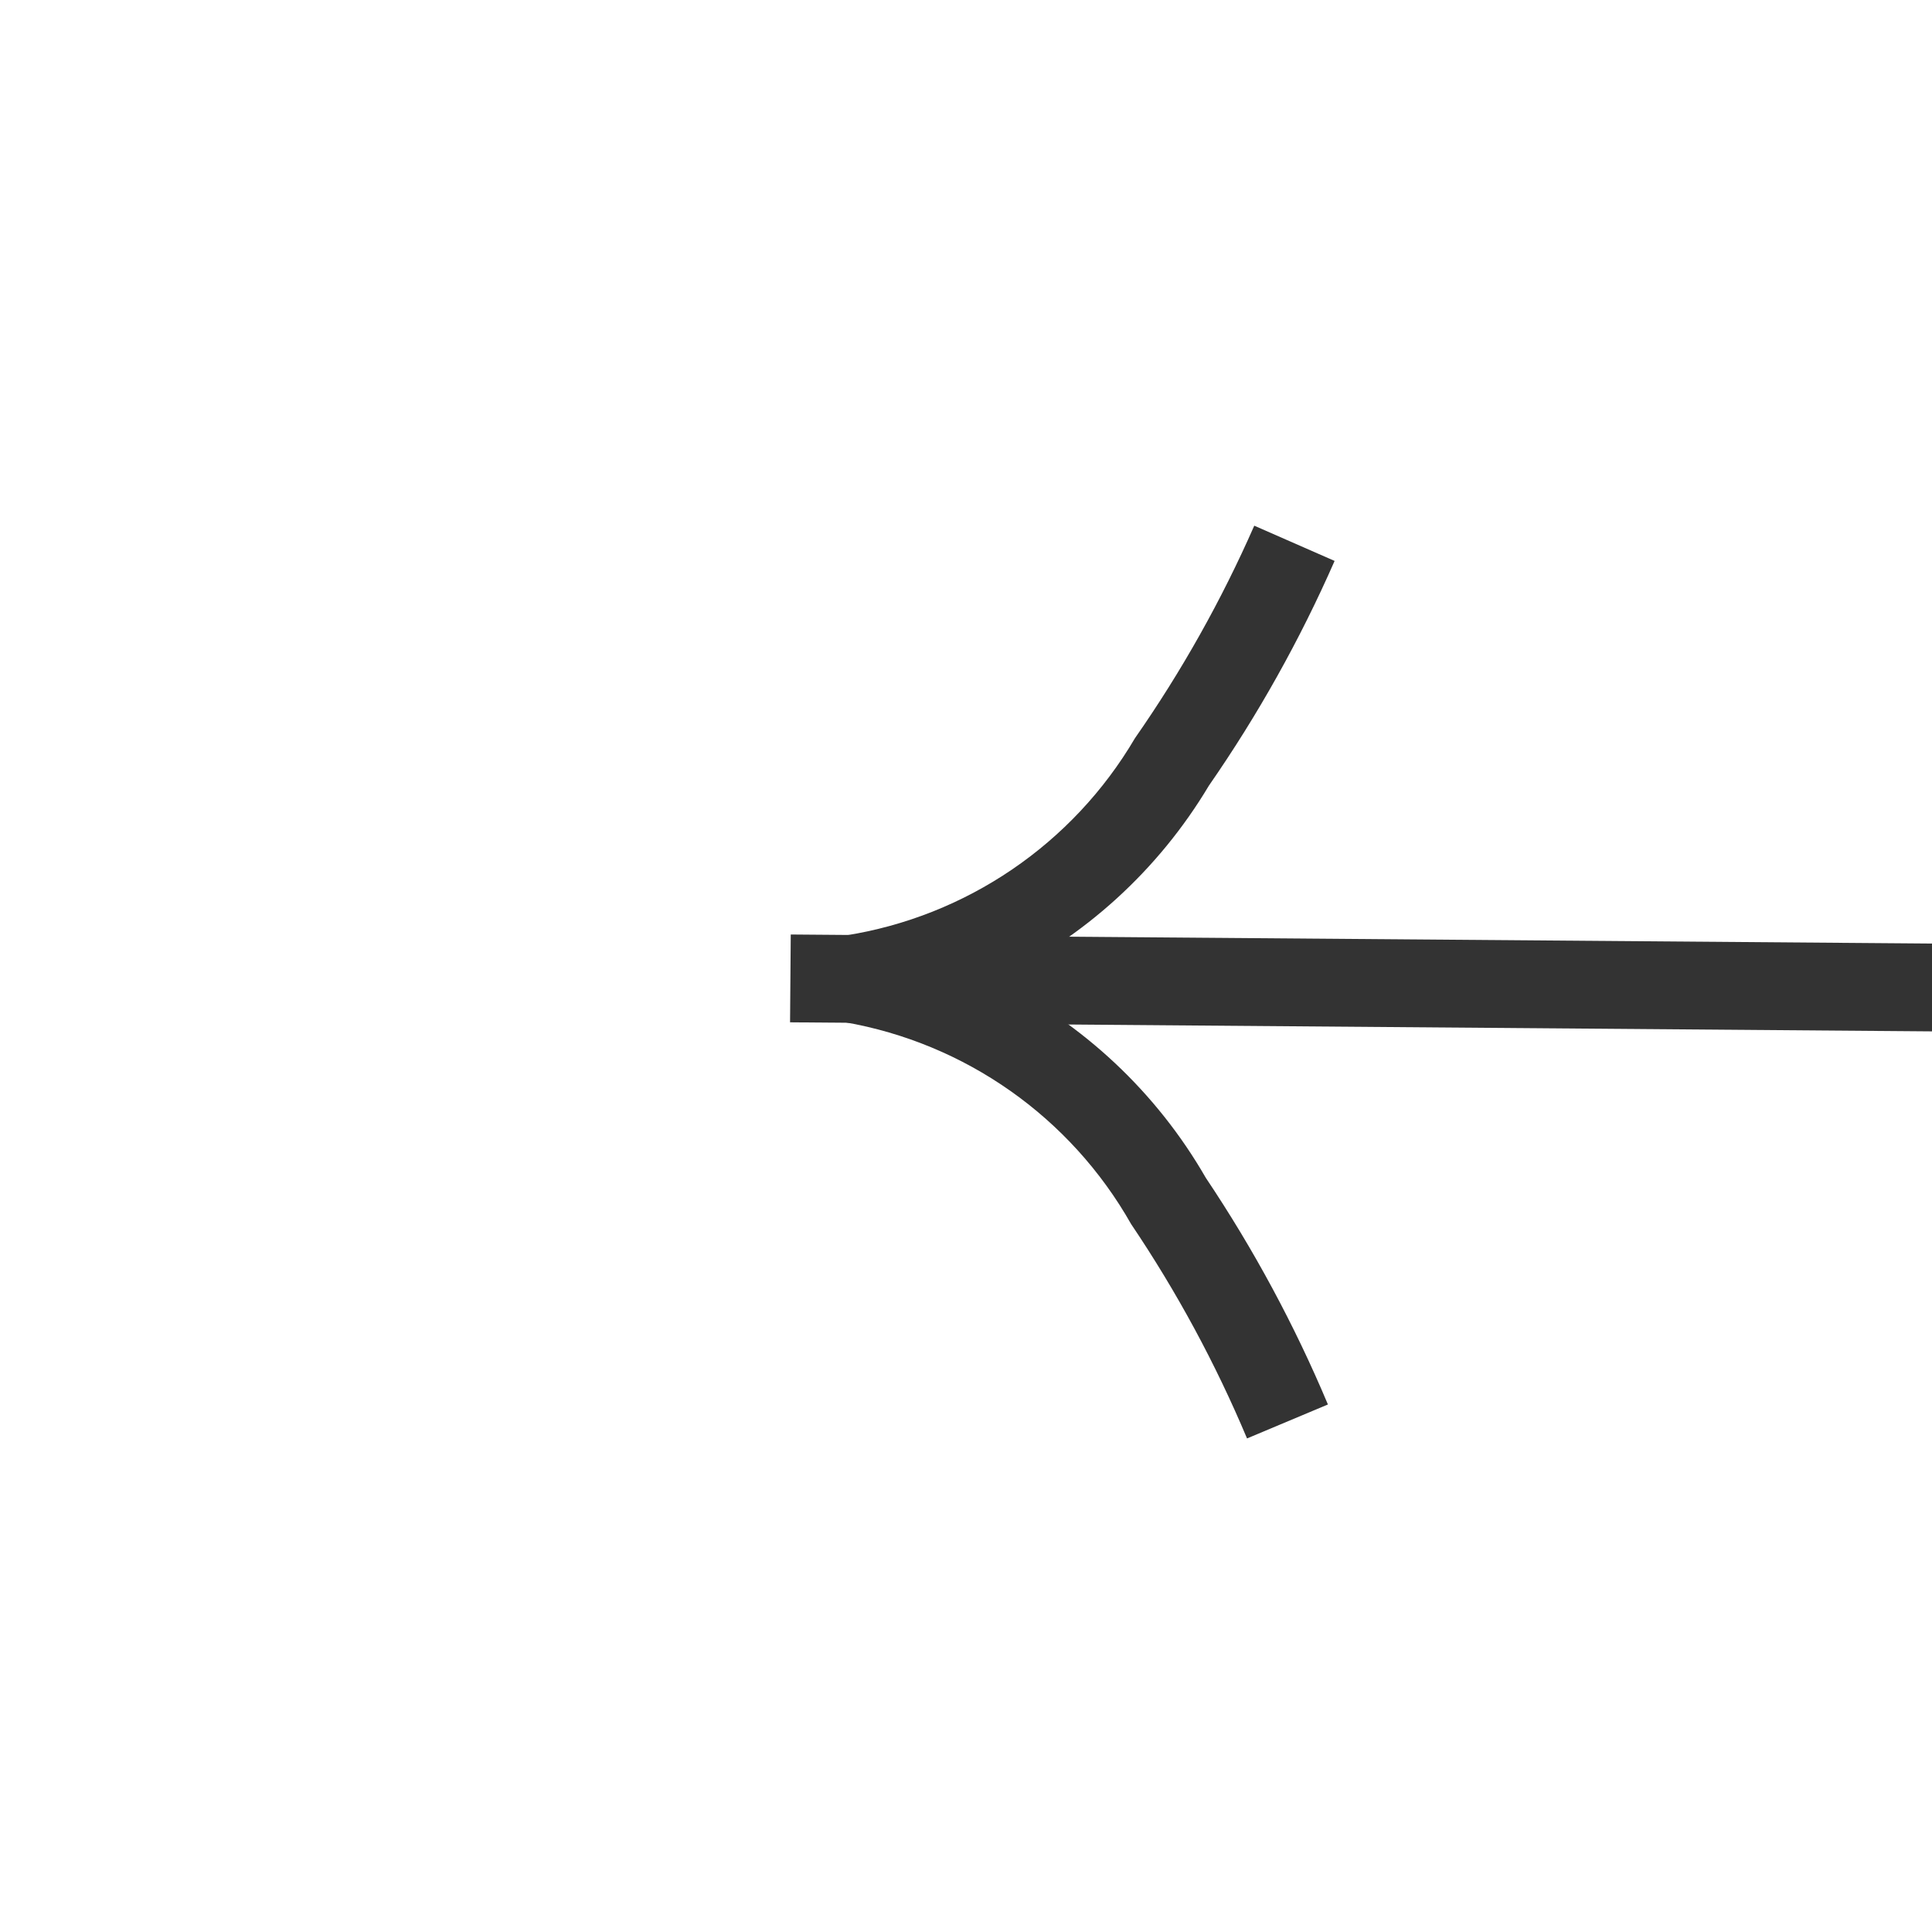
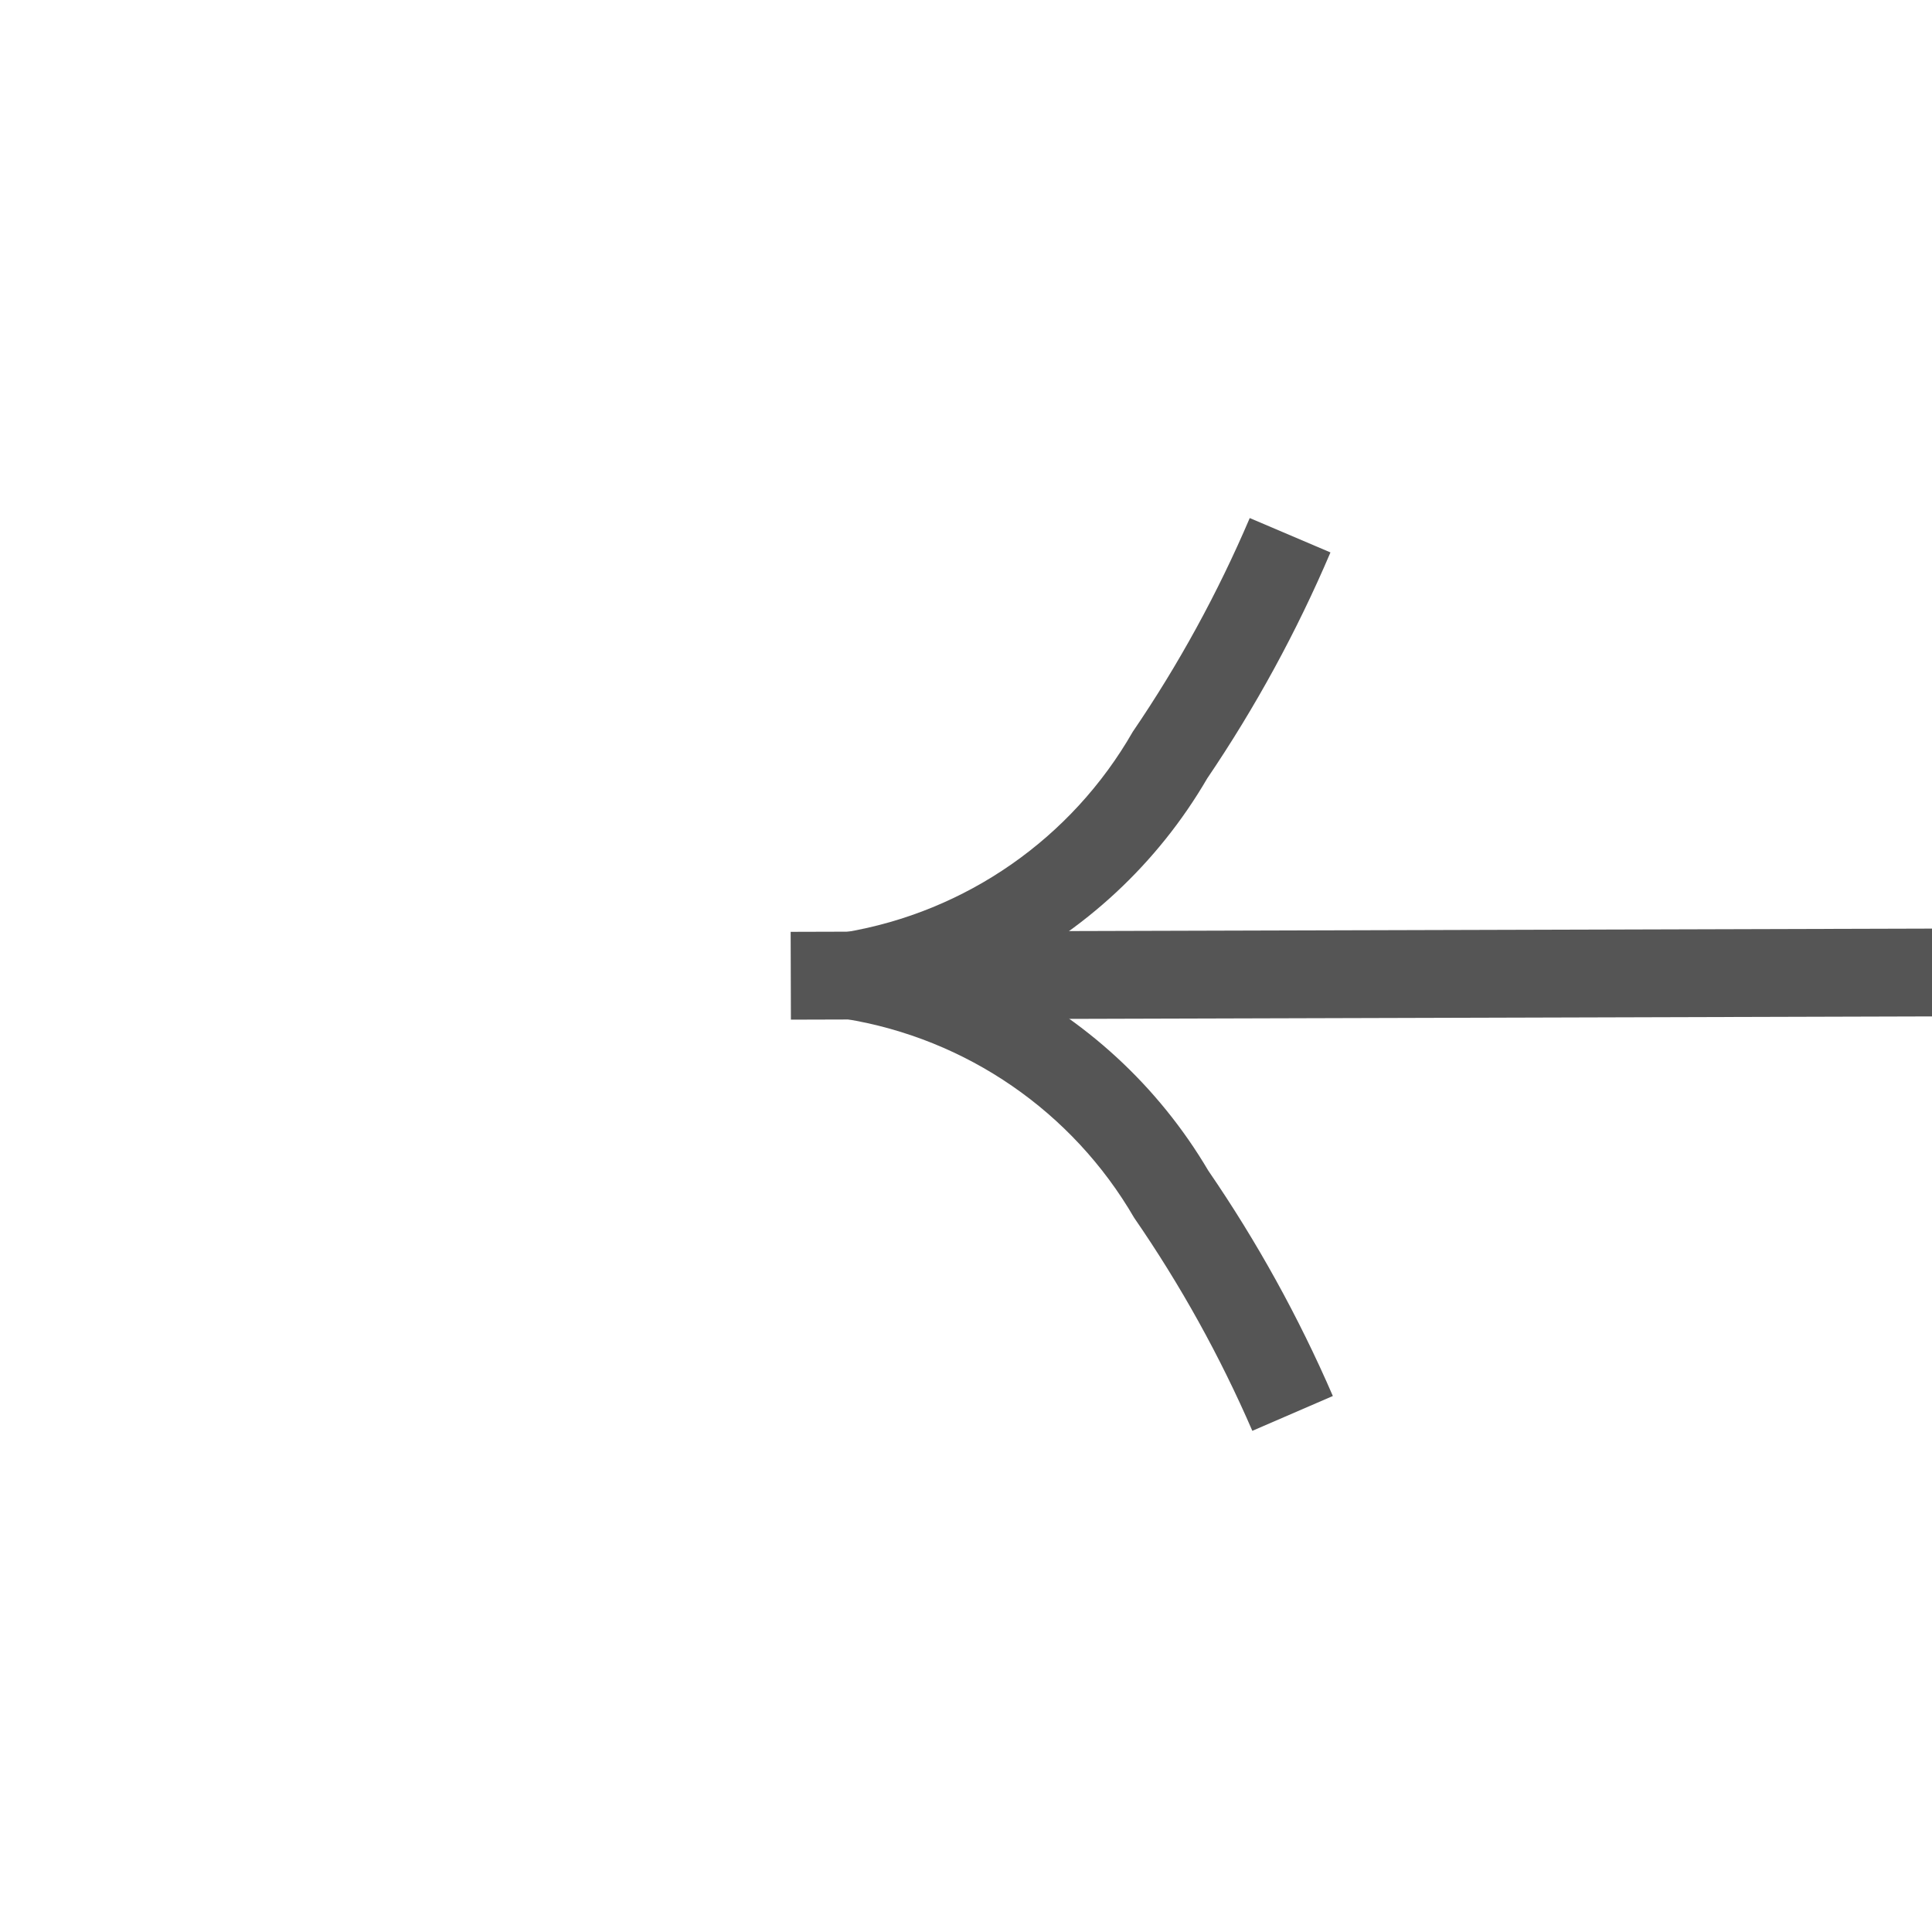
- <svg xmlns="http://www.w3.org/2000/svg" version="1.1" width="22px" height="22px" preserveAspectRatio="xMinYMid meet" viewBox="10 397  22 20">
-   <g transform="matrix(0.01745241 -0.9998477 0.9998477 0.01745241 -386.3045 420.8937 )">
-     <path d="M 16.697 411.159  A 15.24 15.24 0 0 0 19.267 409.748 A 5.67 5.67 0 0 0 21.5 407.333 A 5.67 5.67 0 0 0 23.733 409.748 A 15.24 15.24 0 0 0 26.303 411.159 L 26.697 410.241  A 14.24 14.24 0 0 1 24.267 408.902 A 4.67 4.67 0 0 1 21.993 405.618 A 0.5 0.5 0 0 0 21.5 405.2 A 0.5 0.5 0 0 0 21.007 405.618 A 4.67 4.67 0 0 1 18.733 408.902 A 14.24 14.24 0 0 1 16.303 410.241 L 16.697 411.159  Z " fill-rule="nonzero" fill="#333333" stroke="none" transform="matrix(0.9999547 -0.009523378 0.009523378 0.9999547 -4.532153 0.2263385 )" />
-     <path d="M 21.5 405  L 21.5 547  " stroke-width="1" stroke="#333333" fill="none" transform="matrix(0.9999547 -0.009523378 0.009523378 0.9999547 -4.532153 0.2263385 )" />
+ <svg xmlns="http://www.w3.org/2000/svg" version="1.1" width="22px" height="22px" preserveAspectRatio="xMinYMid meet" viewBox="12 119  22 20">
+   <g transform="matrix(-0.01745241 -0.9998477 0.9998477 -0.01745241 -105.5789 154.2479 )">
+     <path d="M 17.697 133.159  A 15.24 15.24 0 0 0 20.267 131.748 A 5.67 5.67 0 0 0 22.5 129.333 A 5.67 5.67 0 0 0 24.733 131.748 A 15.24 15.24 0 0 0 27.303 133.159 L 27.697 132.241  A 14.24 14.24 0 0 1 25.267 130.902 A 4.67 4.67 0 0 1 22.993 127.618 A 0.5 0.5 0 0 0 22.5 127.2 A 0.5 0.5 0 0 0 22.007 127.618 A 4.67 4.67 0 0 1 19.733 130.902 A 14.24 14.24 0 0 1 17.303 132.241 L 17.697 133.159  Z " fill-rule="nonzero" fill="#555555" stroke="none" transform="matrix(0.9998932 0.01461766 -0.01461766 0.9998932 2.282759 -0.3122297 )" />
+     <path d="M 22.5 127  L 22.5 185  " stroke-width="1" stroke="#555555" fill="none" transform="matrix(0.9998932 0.01461766 -0.01461766 0.9998932 2.282759 -0.3122297 )" />
  </g>
</svg>
